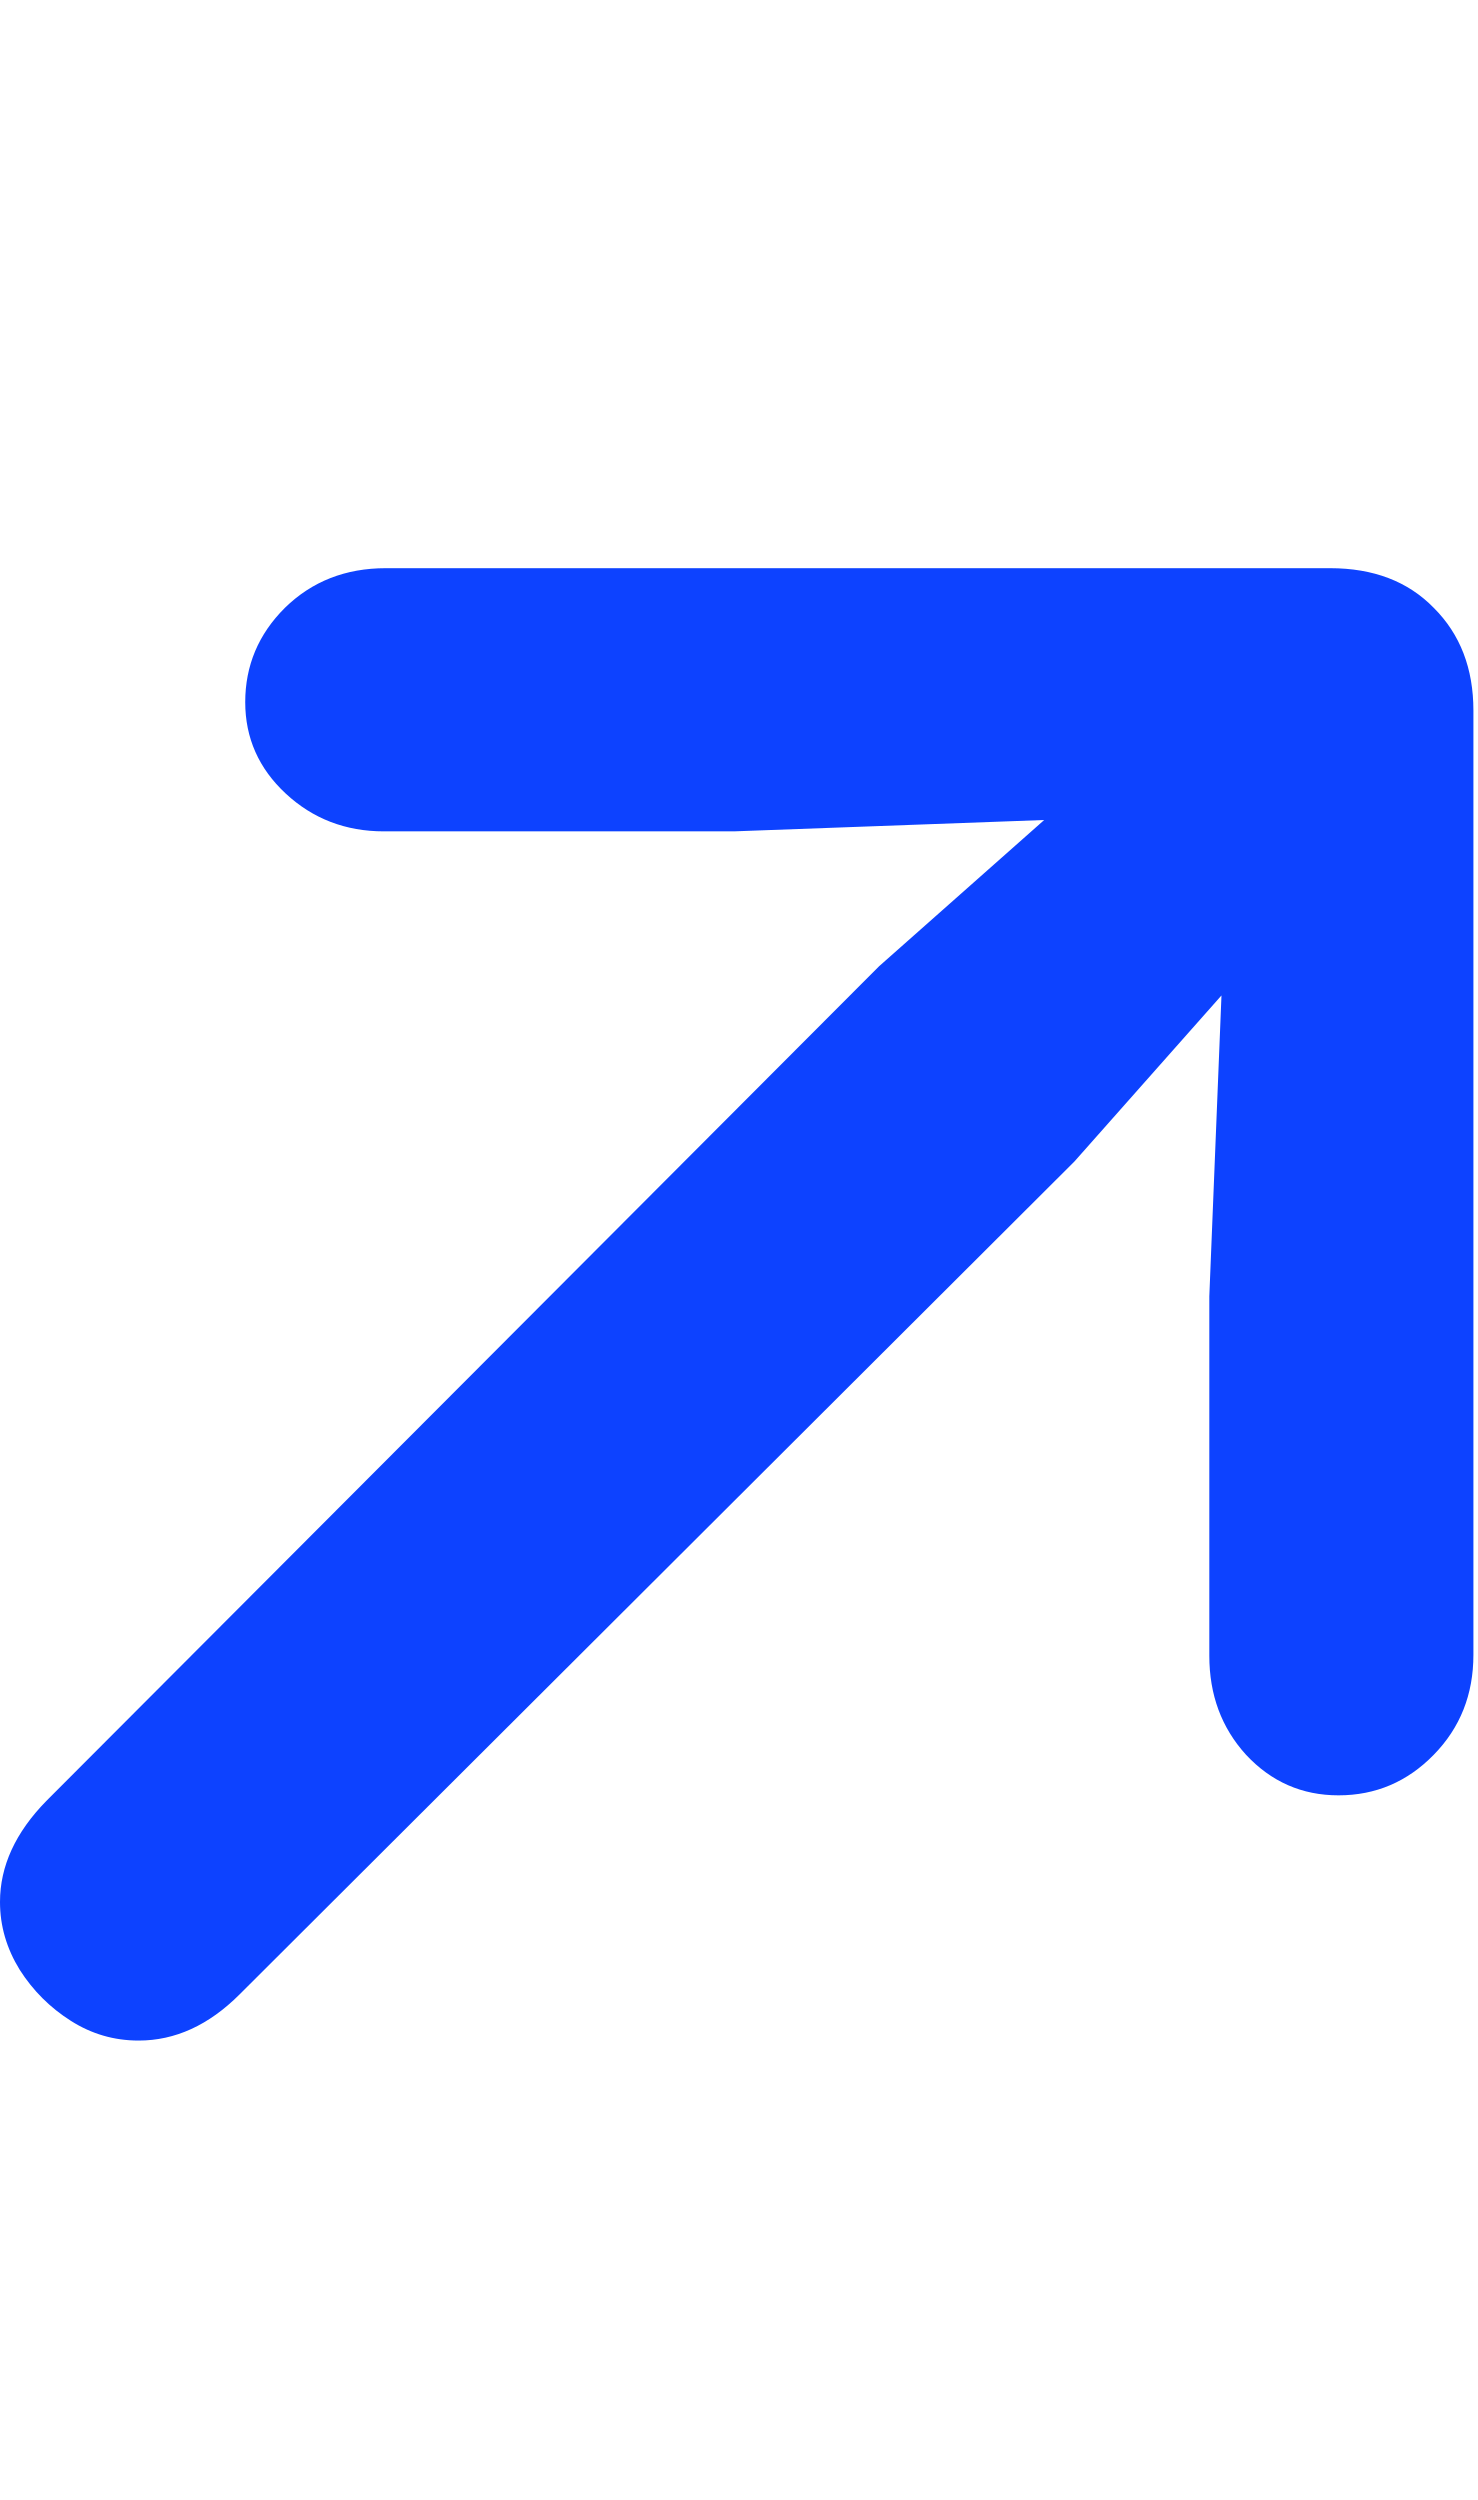
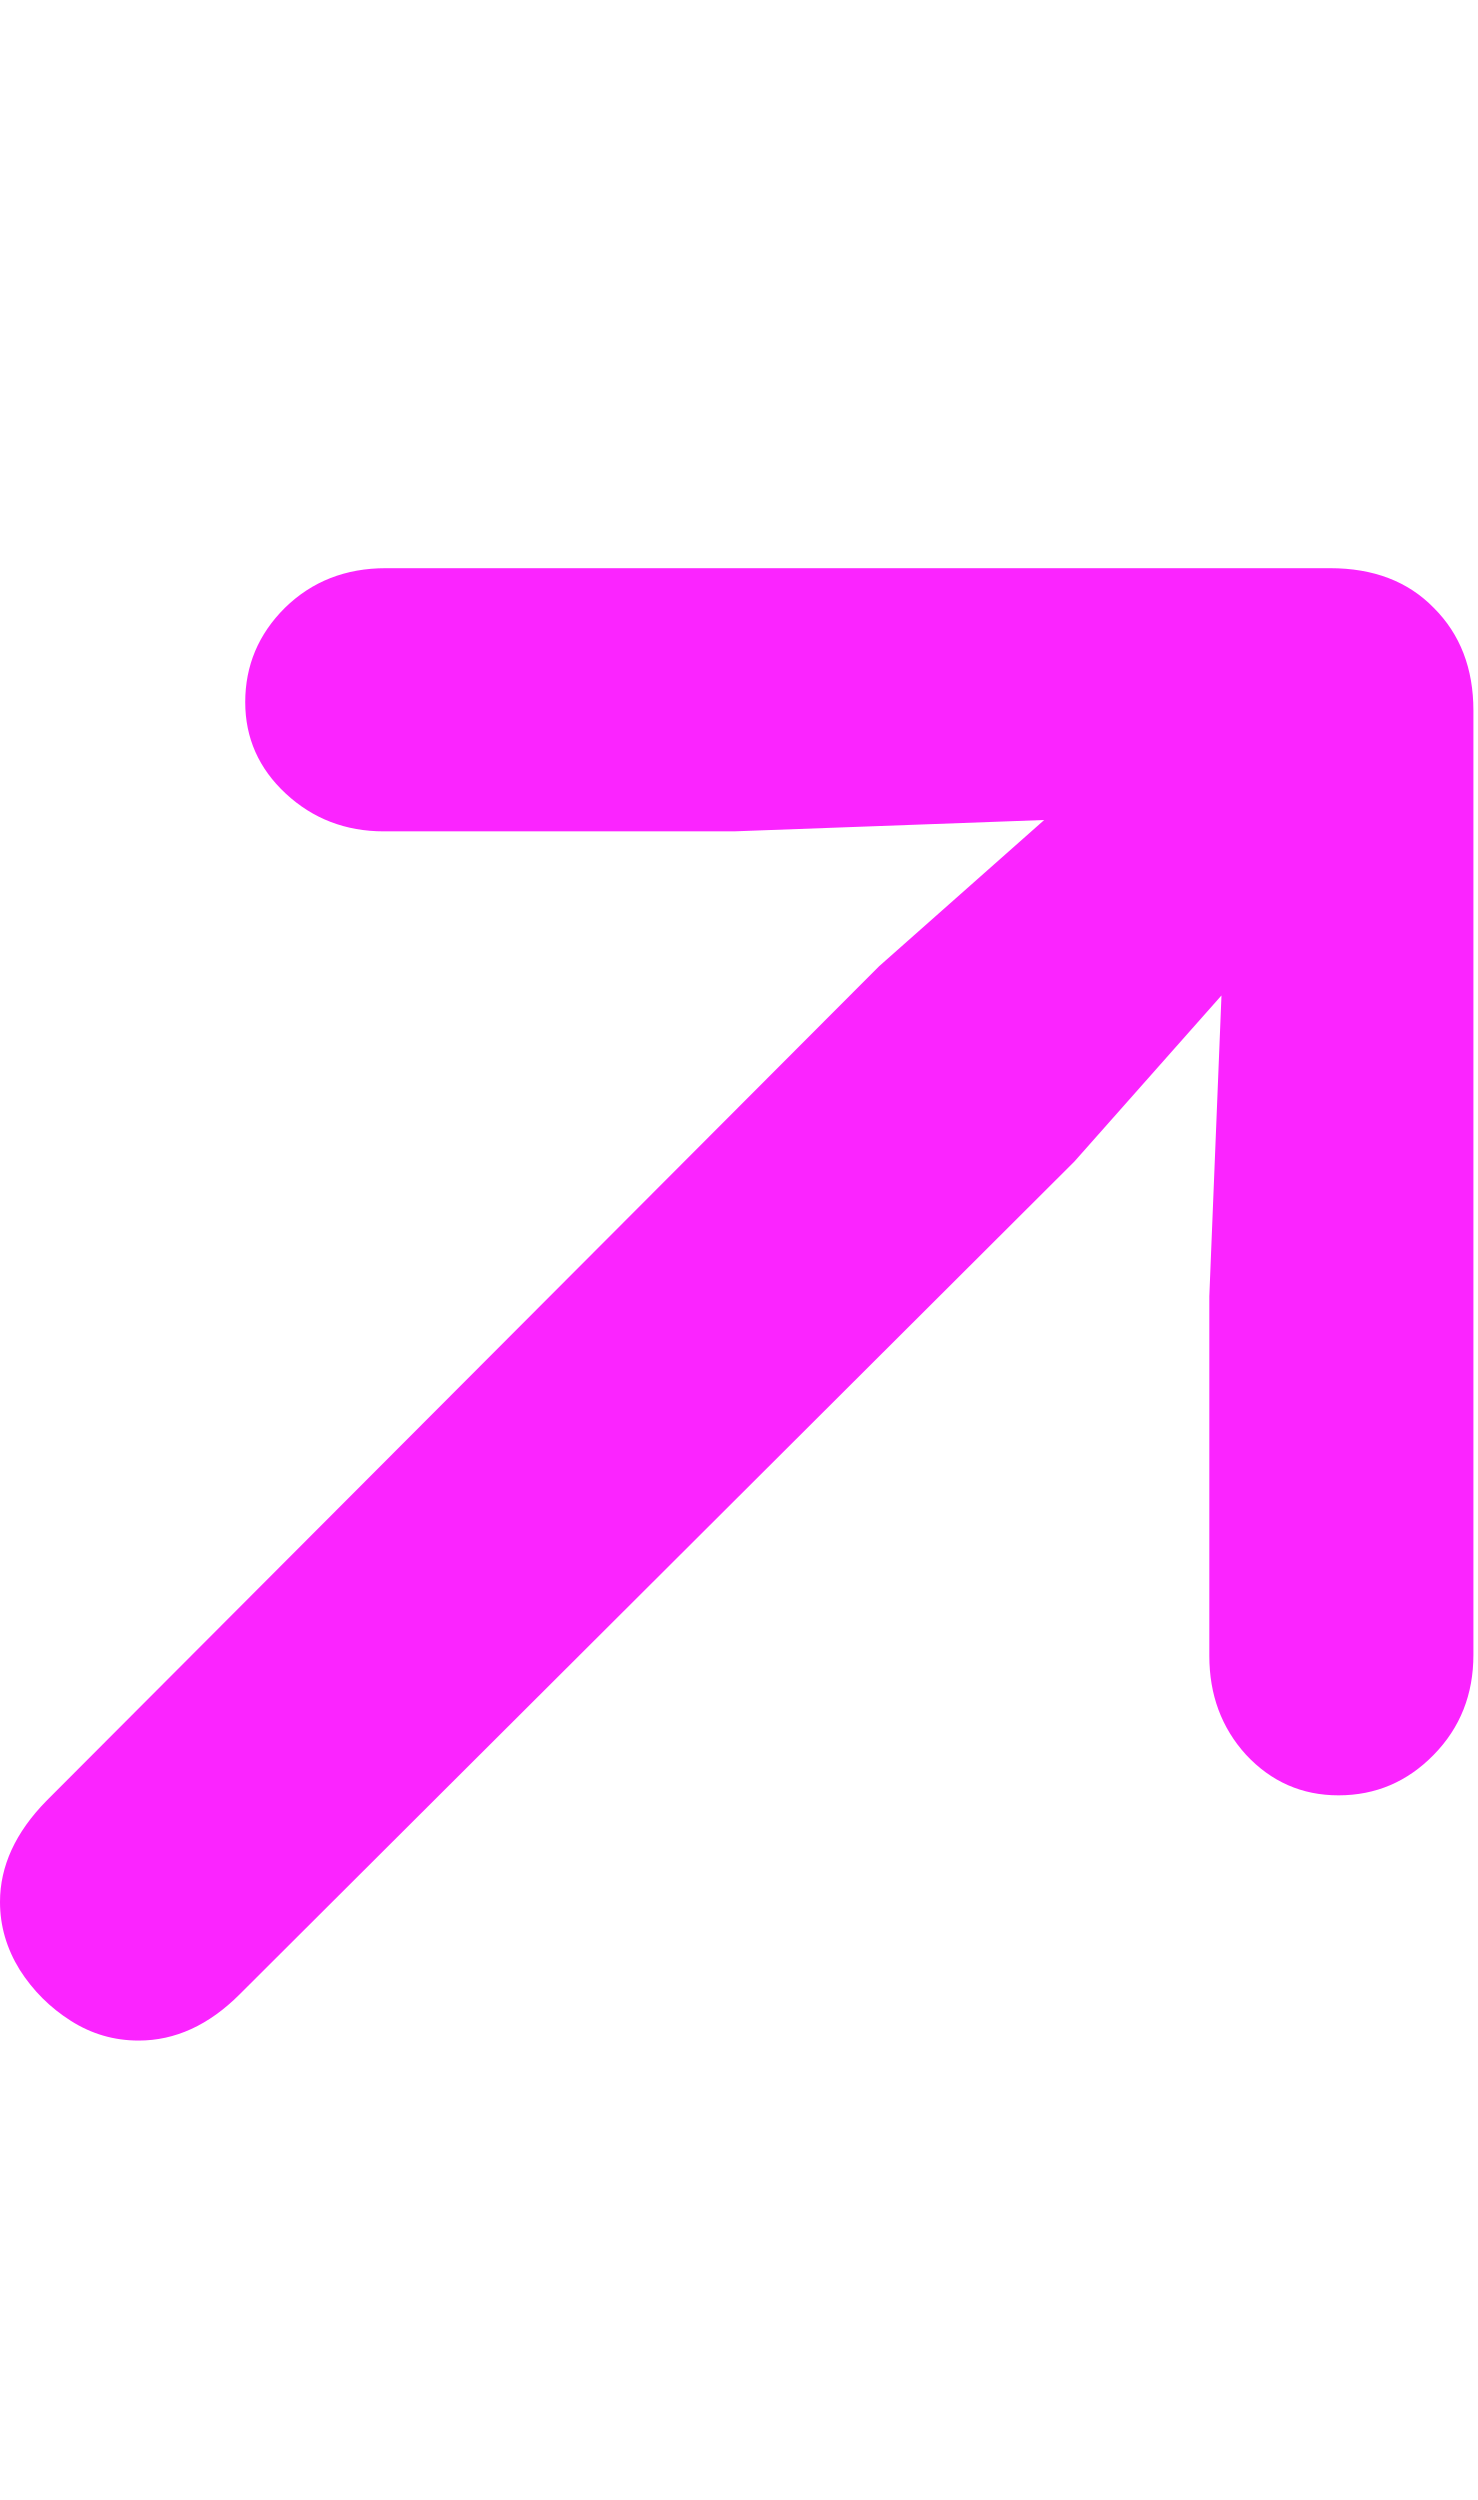
<svg xmlns="http://www.w3.org/2000/svg" width="13" height="22" viewBox="0 0 13 22" fill="none">
-   <path d="M12.966 14.562V6.253C12.966 5.883 12.85 5.581 12.617 5.349C12.39 5.116 12.086 5 11.704 5H3.395C3.041 5 2.745 5.116 2.507 5.349C2.274 5.581 2.158 5.858 2.158 6.179C2.158 6.494 2.277 6.763 2.515 6.984C2.753 7.205 3.041 7.316 3.378 7.316H6.458L9.189 7.216L7.736 8.503L0.407 15.849C0.136 16.126 0 16.422 0 16.737C0 16.948 0.058 17.147 0.174 17.335C0.291 17.518 0.44 17.667 0.623 17.783C0.805 17.899 1.004 17.957 1.22 17.957C1.541 17.957 1.837 17.822 2.108 17.551L9.455 10.221L10.749 8.76L10.642 11.408V14.571C10.642 14.914 10.749 15.204 10.965 15.442C11.187 15.68 11.458 15.799 11.779 15.799C12.105 15.799 12.385 15.68 12.617 15.442C12.85 15.204 12.966 14.911 12.966 14.562Z" fill="#0D42FF" />
+   <path d="M12.966 14.562V6.253C12.966 5.883 12.85 5.581 12.617 5.349C12.39 5.116 12.086 5 11.704 5H3.395C3.041 5 2.745 5.116 2.507 5.349C2.274 5.581 2.158 5.858 2.158 6.179C2.158 6.494 2.277 6.763 2.515 6.984C2.753 7.205 3.041 7.316 3.378 7.316H6.458L9.189 7.216L7.736 8.503L0.407 15.849C0.136 16.126 0 16.422 0 16.737C0 16.948 0.058 17.147 0.174 17.335C0.291 17.518 0.44 17.667 0.623 17.783C0.805 17.899 1.004 17.957 1.22 17.957C1.541 17.957 1.837 17.822 2.108 17.551L9.455 10.221L10.749 8.76L10.642 11.408V14.571C10.642 14.914 10.749 15.204 10.965 15.442C11.187 15.68 11.458 15.799 11.779 15.799C12.105 15.799 12.385 15.68 12.617 15.442C12.85 15.204 12.966 14.911 12.966 14.562Z" fill="#FB24FF" />
</svg>
